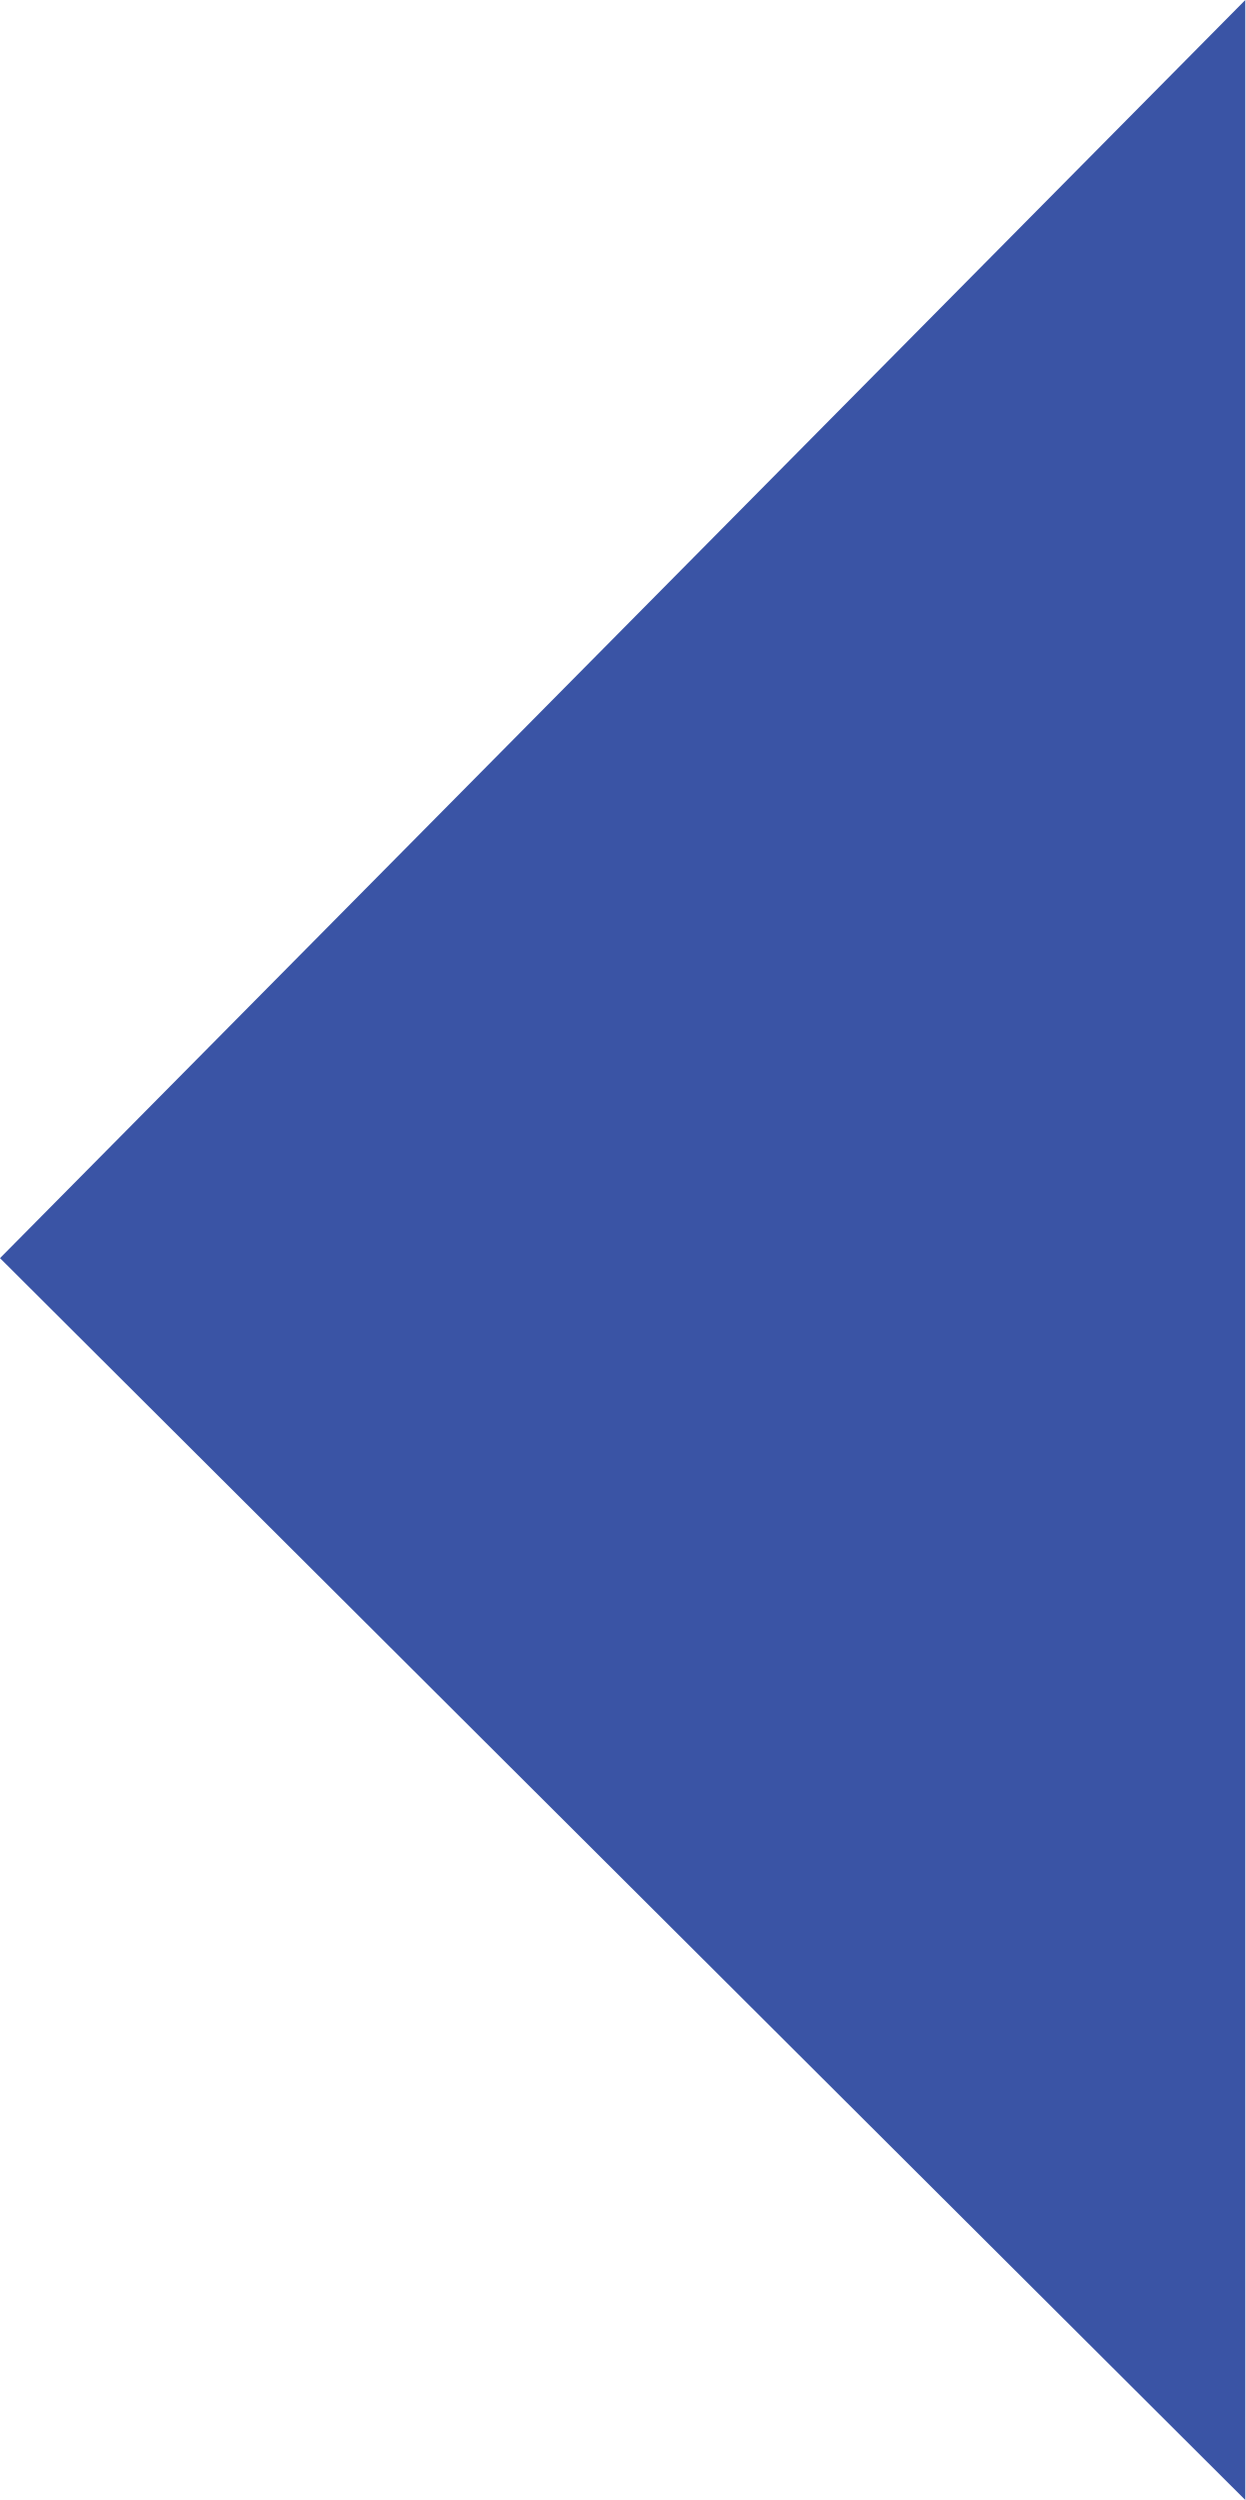
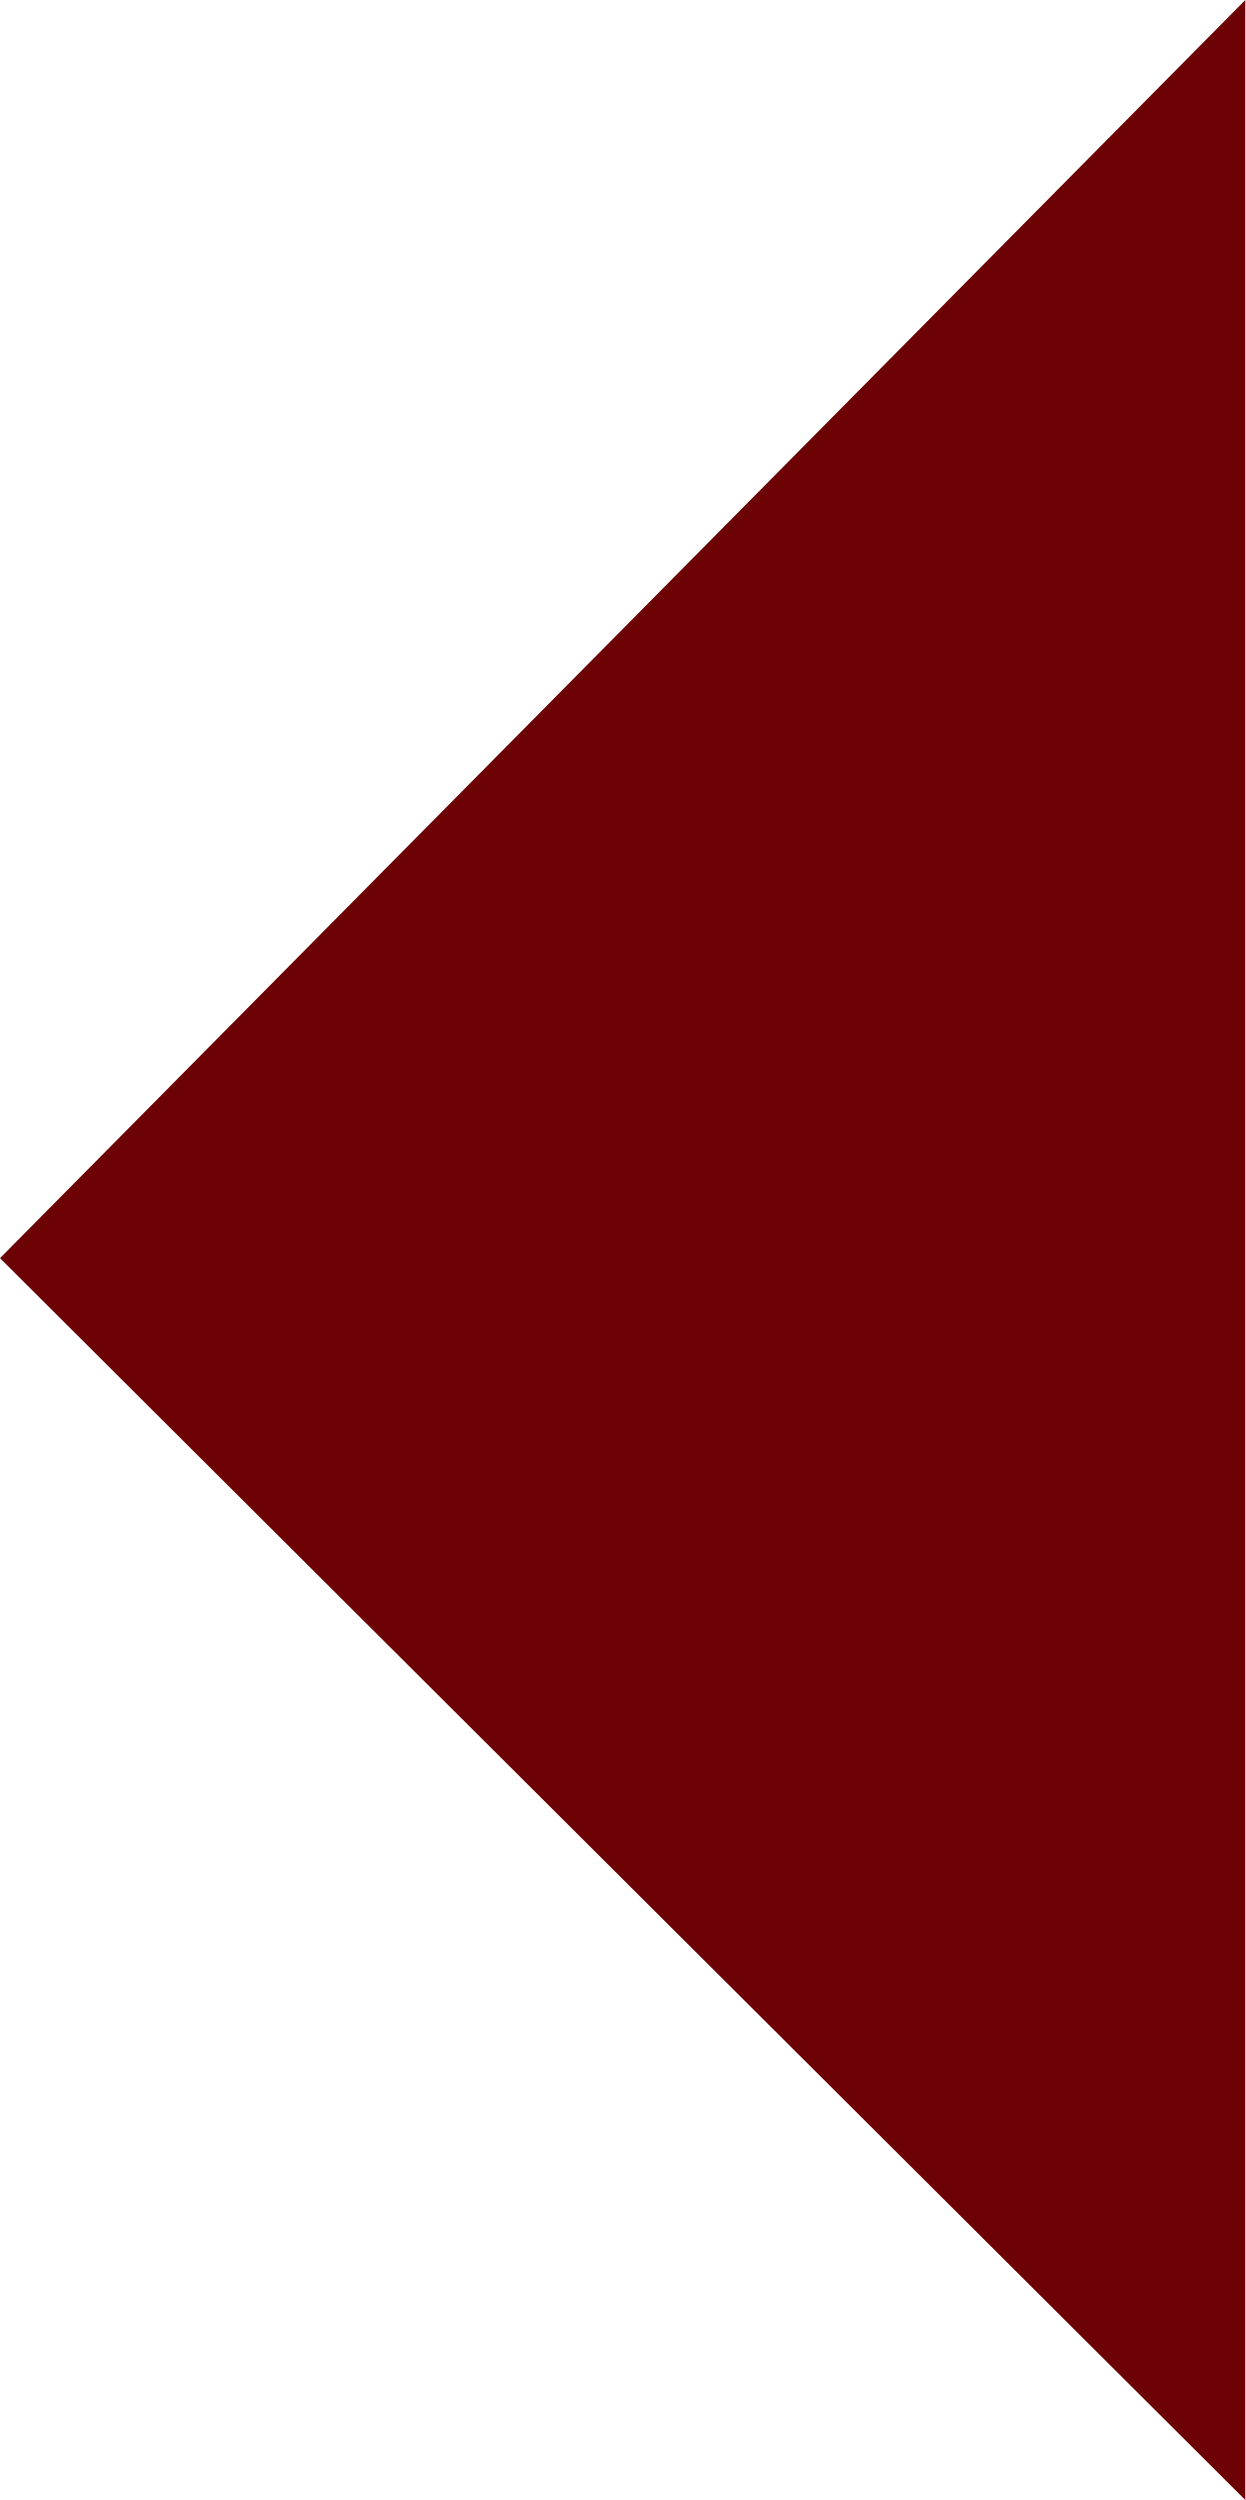
<svg xmlns="http://www.w3.org/2000/svg" version="1.1" id="Layer_1" x="0px" y="0px" width="86.896px" height="174.448px" viewBox="0 0 86.896 174.448" enable-background="new 0 0 86.896 174.448" xml:space="preserve">
-   <polygon fill="#3A54A5" points="86.896,174.448 0,87.793 86.896,0 " />
+   <polygon fill="#6d0204" points="86.896,174.448 0,87.793 86.896,0 " />
</svg>
